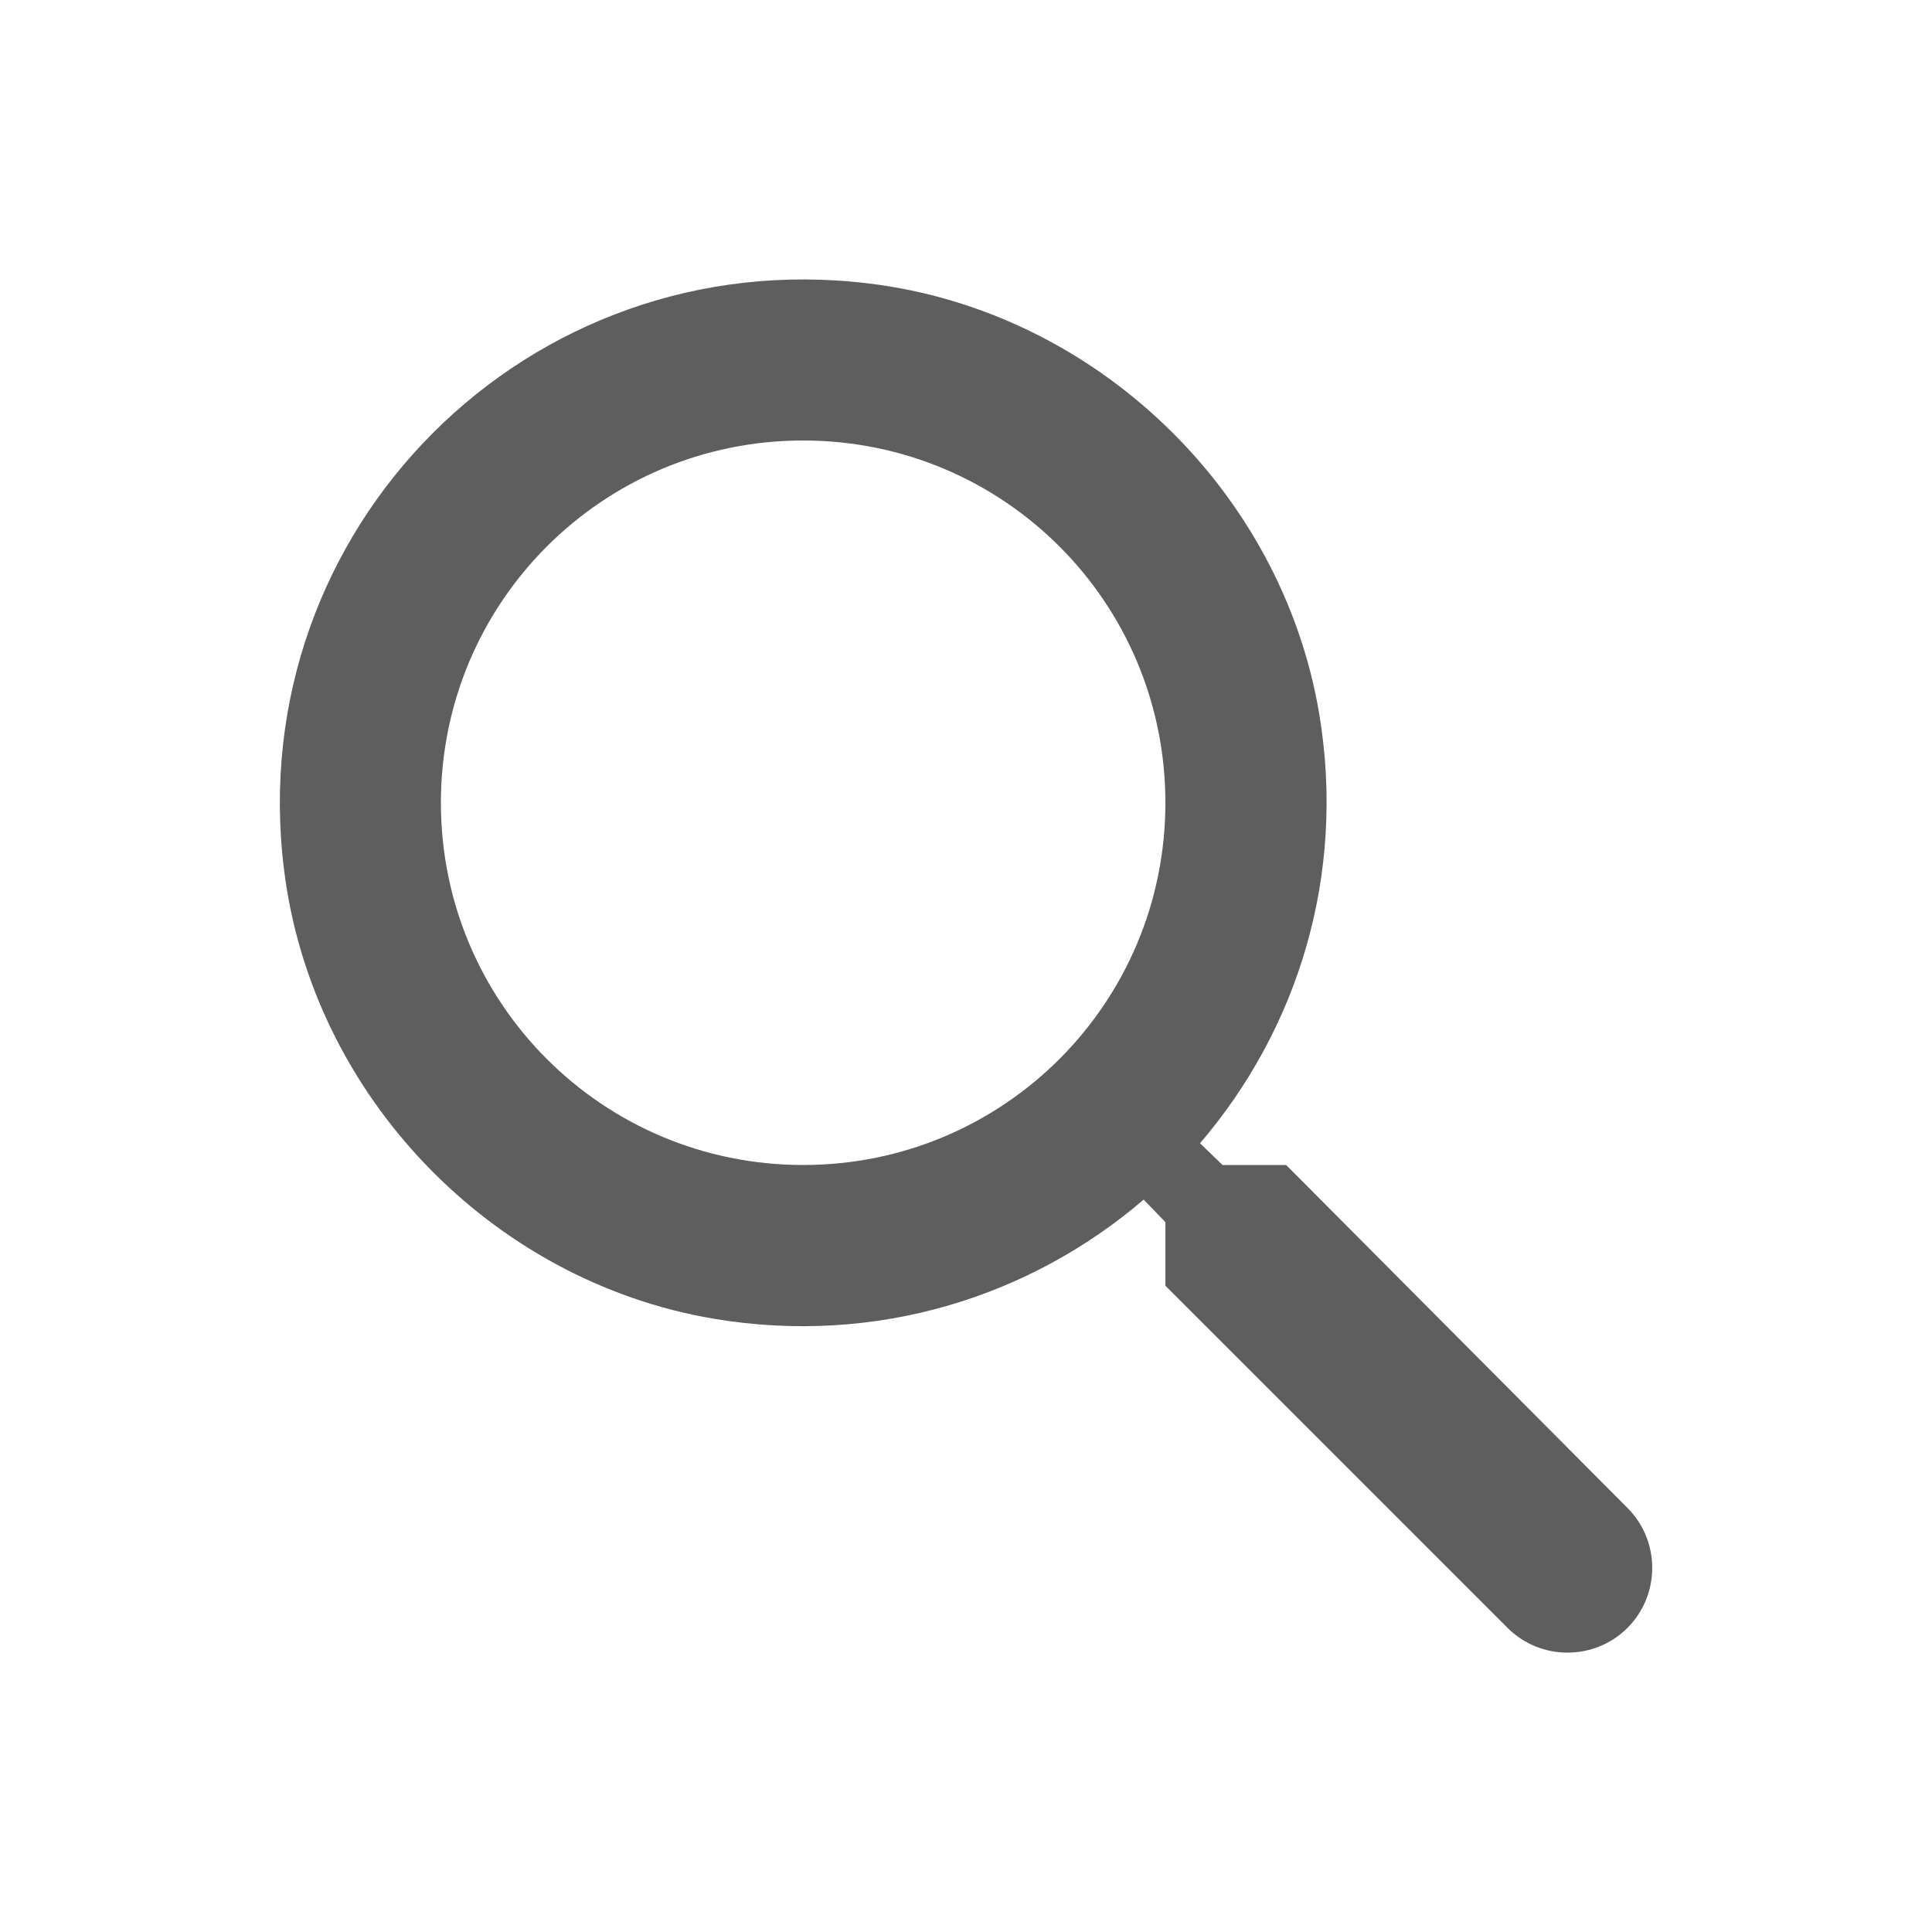
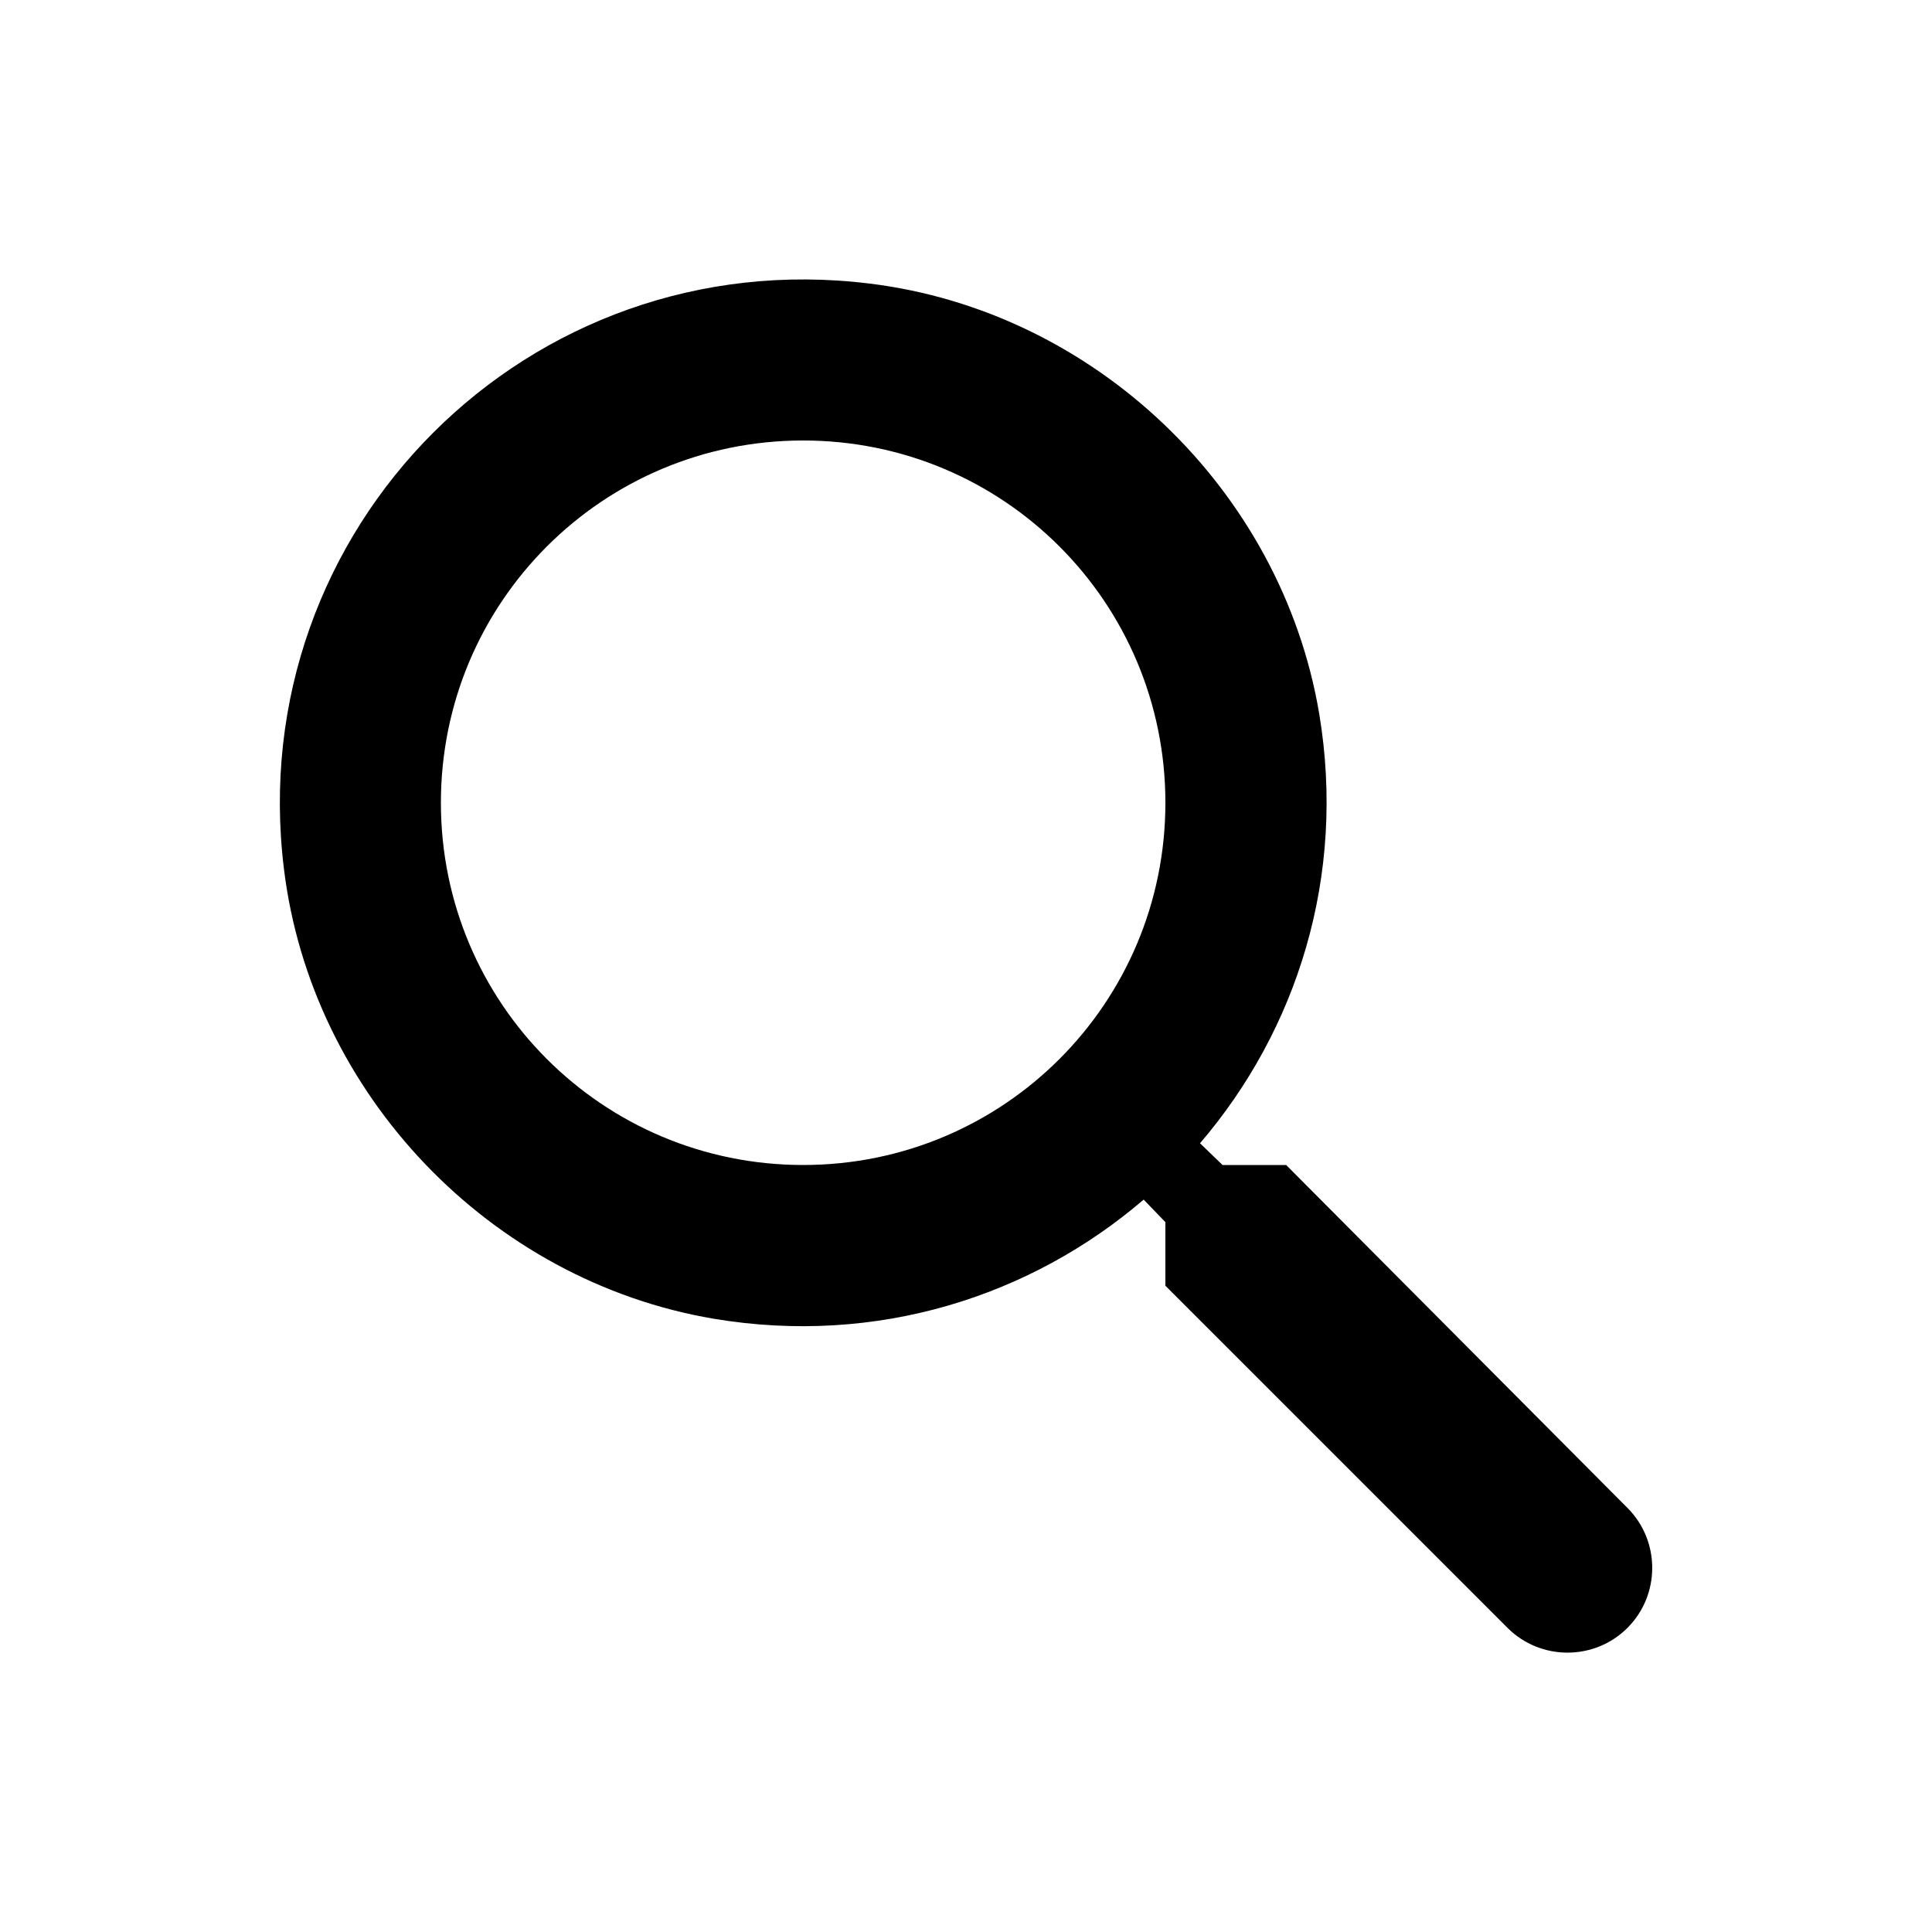
<svg xmlns="http://www.w3.org/2000/svg" width="24" height="24" viewBox="0 0 24 24" fill="none">
-   <path d="M15.977 14.472H15.187L14.907 14.202C16.107 12.802 16.727 10.892 16.387 8.862C15.917 6.082 13.597 3.862 10.797 3.522C6.567 3.002 3.007 6.562 3.527 10.792C3.867 13.592 6.087 15.912 8.867 16.382C10.897 16.722 12.807 16.102 14.207 14.902L14.477 15.182V15.972L18.727 20.222C19.137 20.632 19.807 20.632 20.217 20.222C20.627 19.812 20.627 19.142 20.217 18.732L15.977 14.472ZM9.977 14.472C7.487 14.472 5.477 12.462 5.477 9.972C5.477 7.482 7.487 5.472 9.977 5.472C12.467 5.472 14.477 7.482 14.477 9.972C14.477 12.462 12.467 14.472 9.977 14.472Z" fill="#5E5E5E" />
+   <path d="M15.977 14.472H15.187L14.907 14.202C16.107 12.802 16.727 10.892 16.387 8.862C15.917 6.082 13.597 3.862 10.797 3.522C6.567 3.002 3.007 6.562 3.527 10.792C3.867 13.592 6.087 15.912 8.867 16.382C10.897 16.722 12.807 16.102 14.207 14.902L14.477 15.182V15.972L18.727 20.222C19.137 20.632 19.807 20.632 20.217 20.222C20.627 19.812 20.627 19.142 20.217 18.732L15.977 14.472ZM9.977 14.472C7.487 14.472 5.477 12.462 5.477 9.972C5.477 7.482 7.487 5.472 9.977 5.472C12.467 5.472 14.477 7.482 14.477 9.972C14.477 12.462 12.467 14.472 9.977 14.472Z" fill="black" />
</svg>
